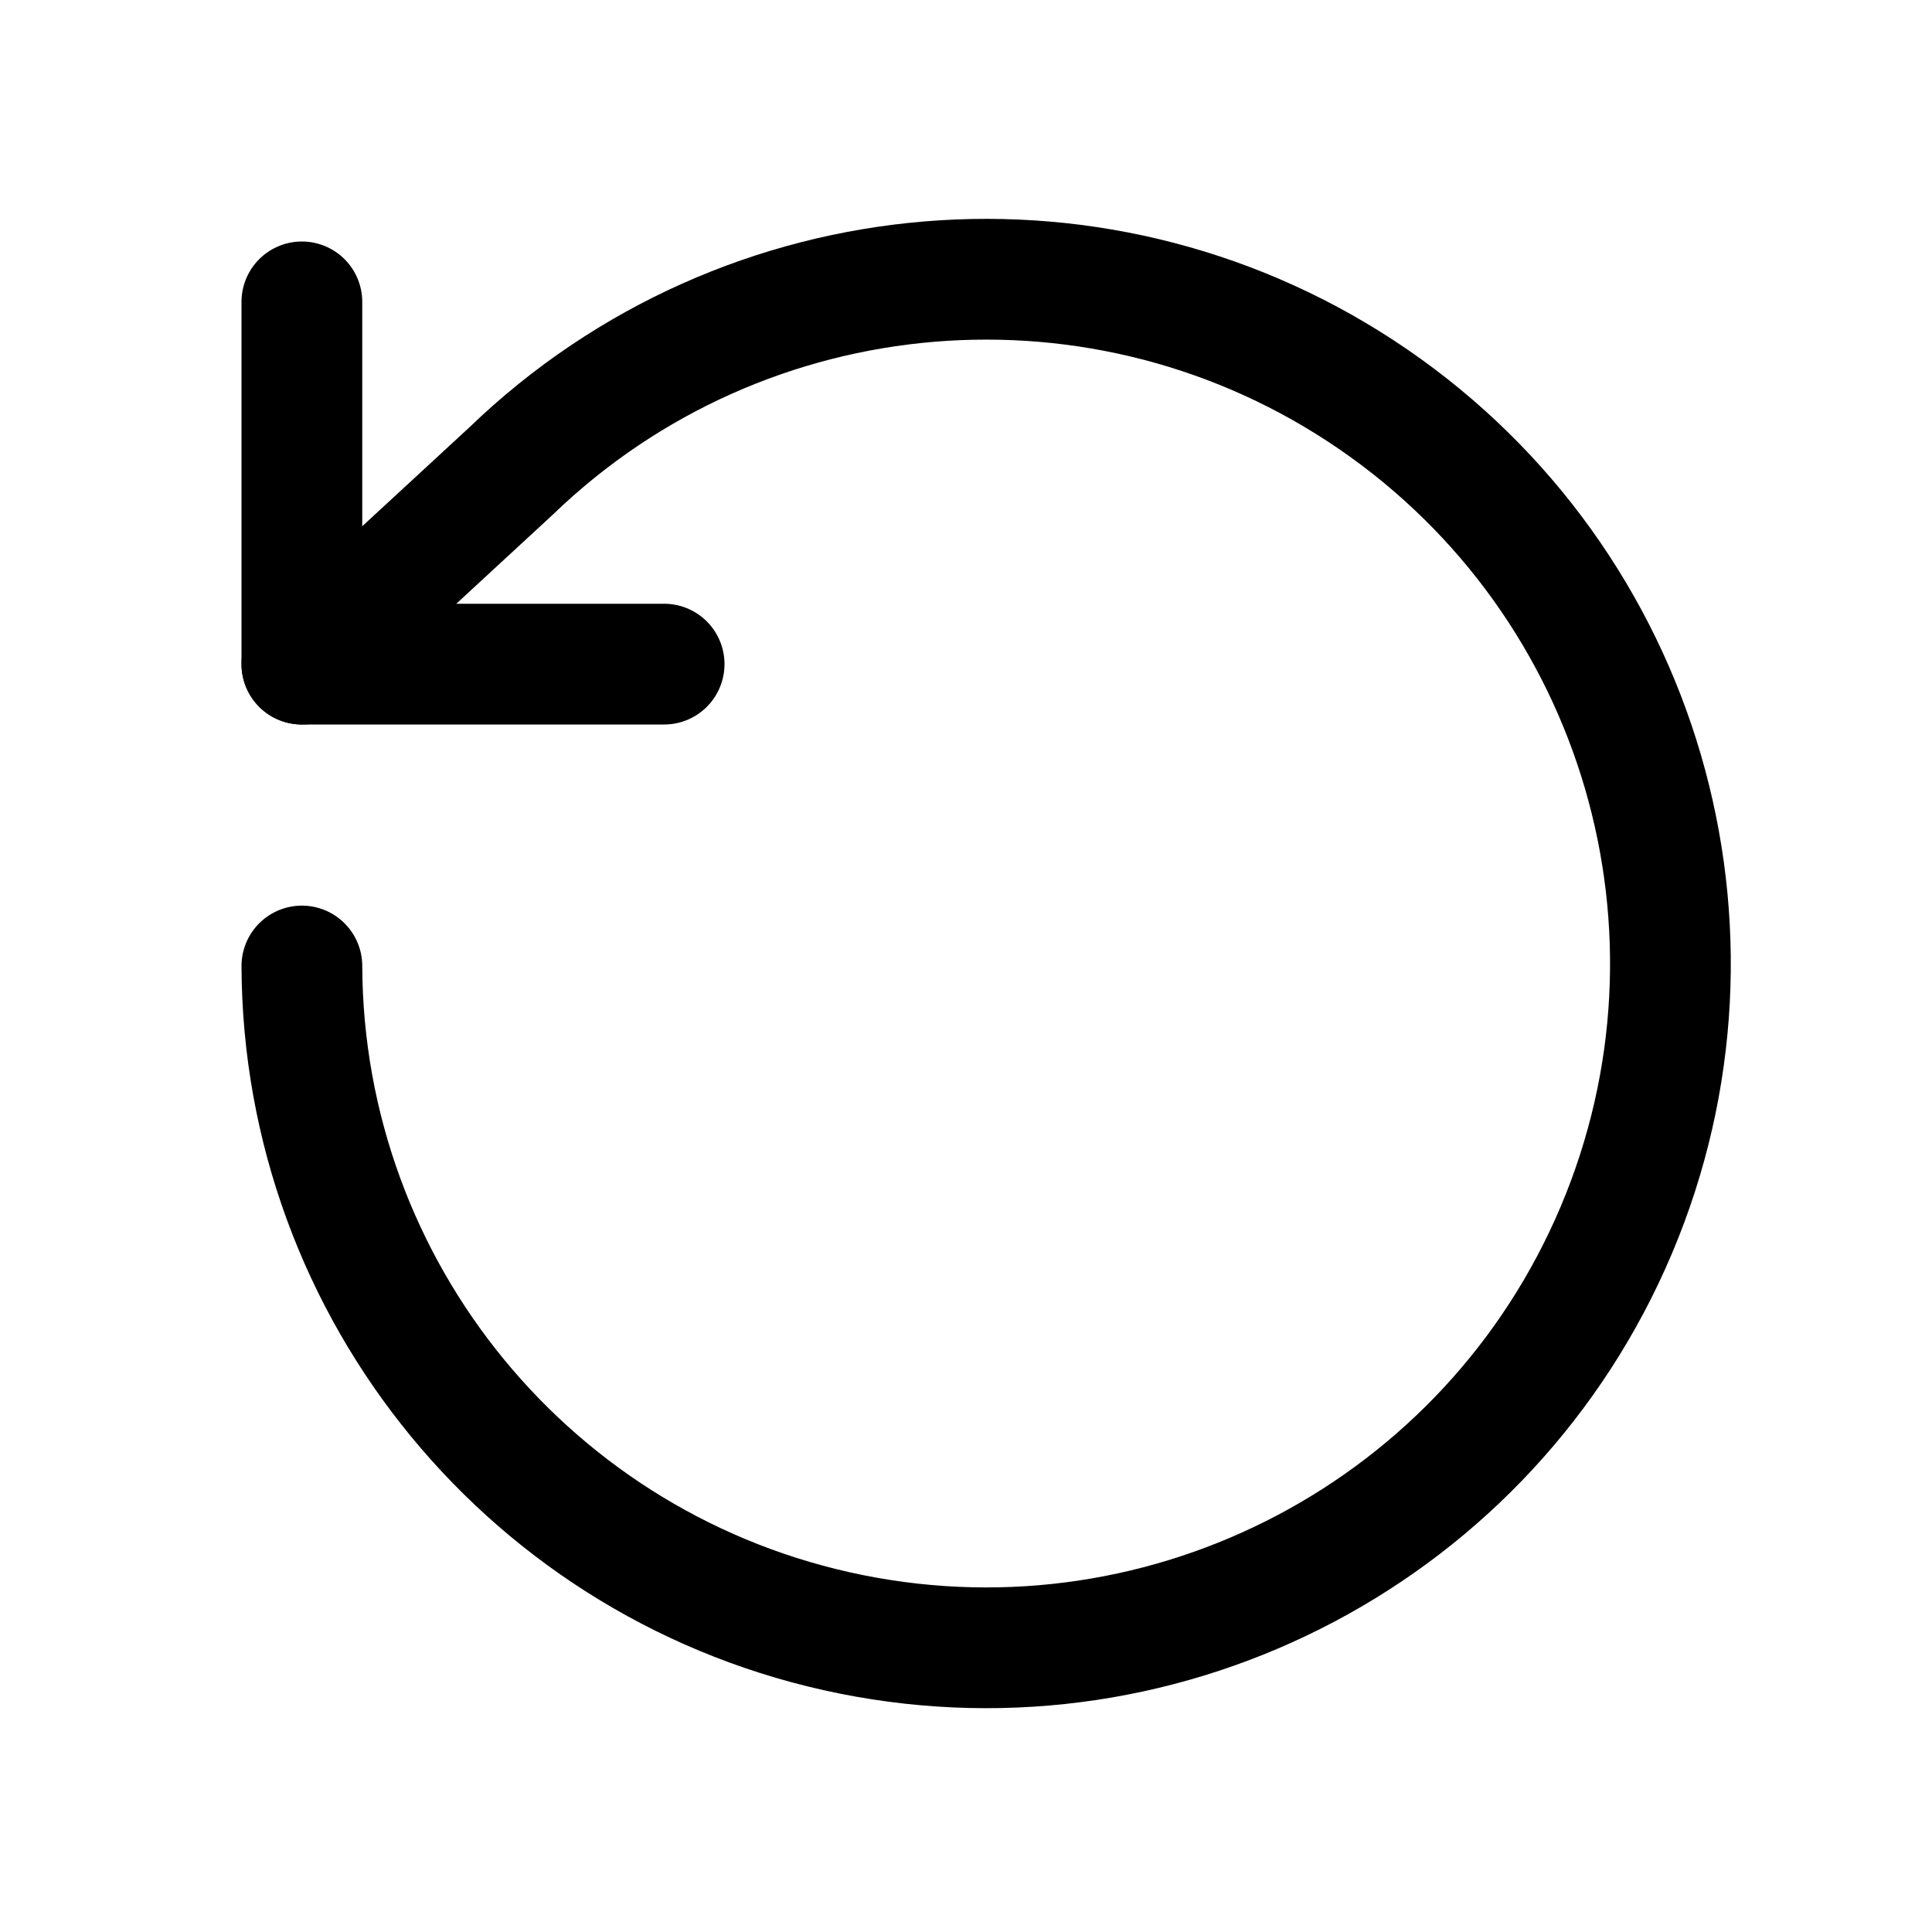
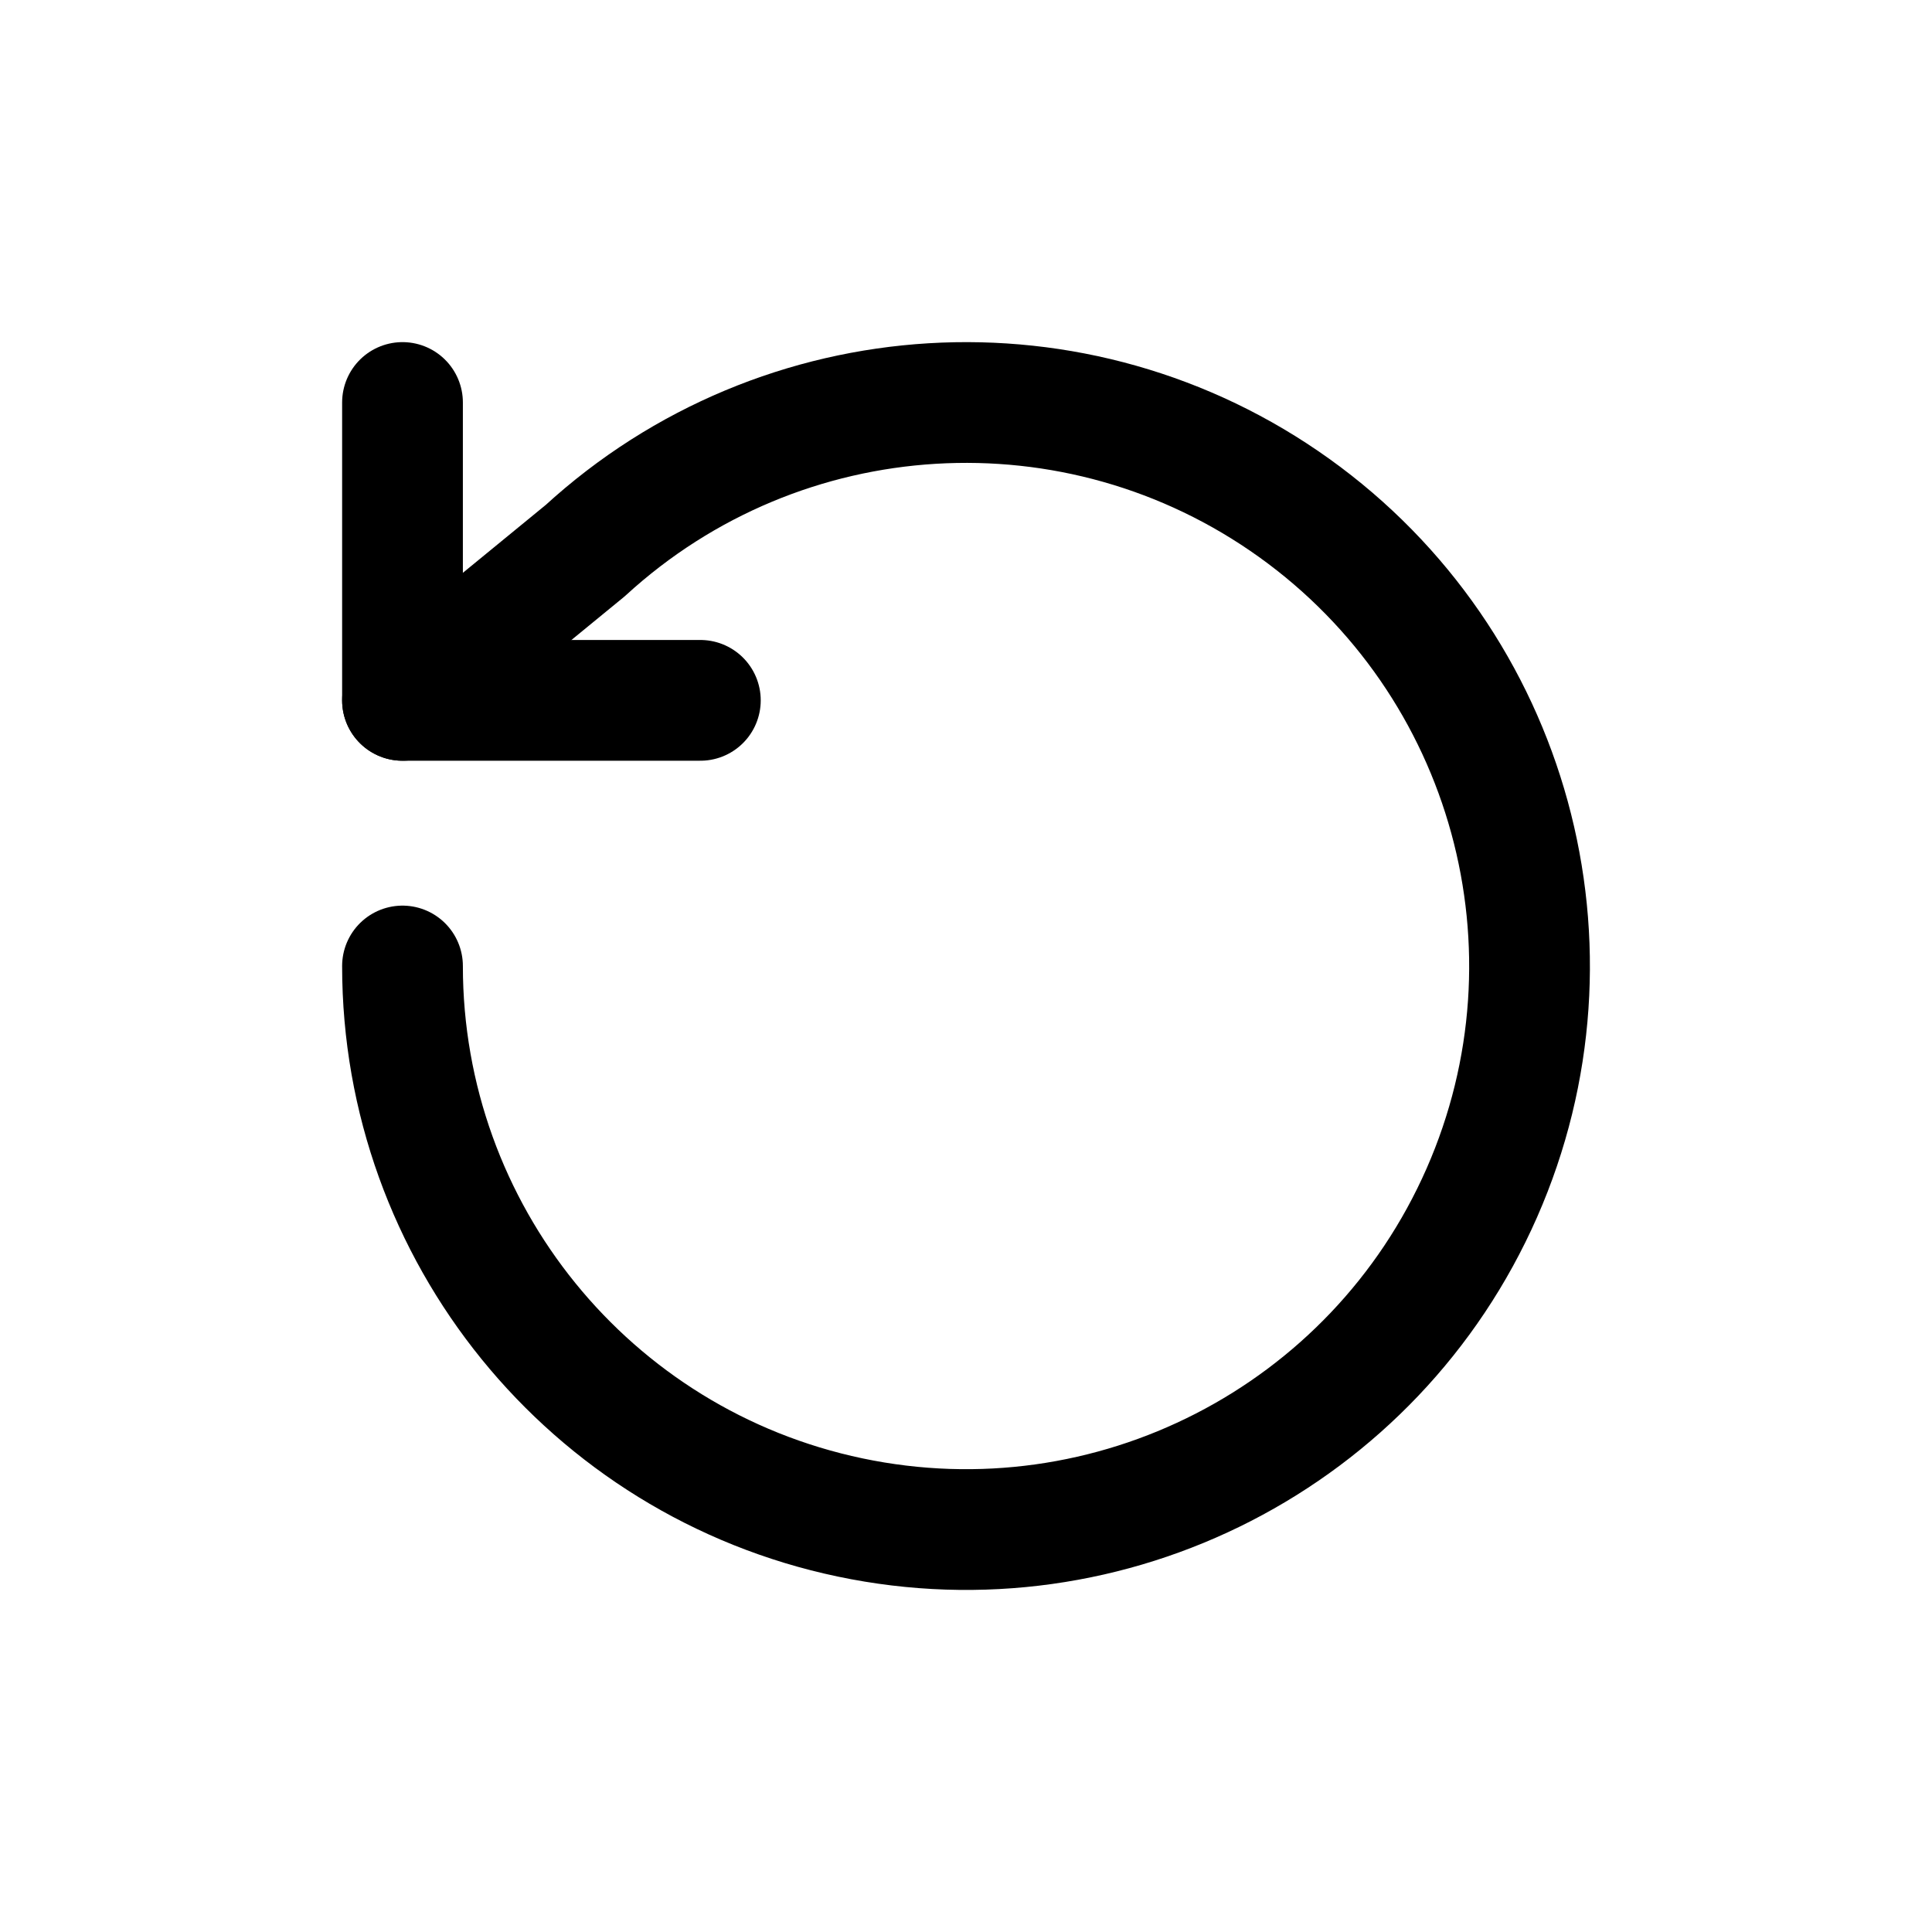
<svg xmlns="http://www.w3.org/2000/svg" width="24" height="24" viewBox="0 0 24 24">
  <g fill="none" stroke="black" stroke-width="1.5" stroke-linecap="round" stroke-linejoin="round">
-     <path d="M3.75 12a8.5 8.5 0 1 0 2.6-6.15L3.75 8.25" />
-     <path d="M3.75 3.75v4.5h4.5" />
+     <path d="M5 12a7 7 0 1 0 2.27-5.16L5 8.7" />
+     <path d="M5 5v3.7h3.7" />
  </g>
</svg>
